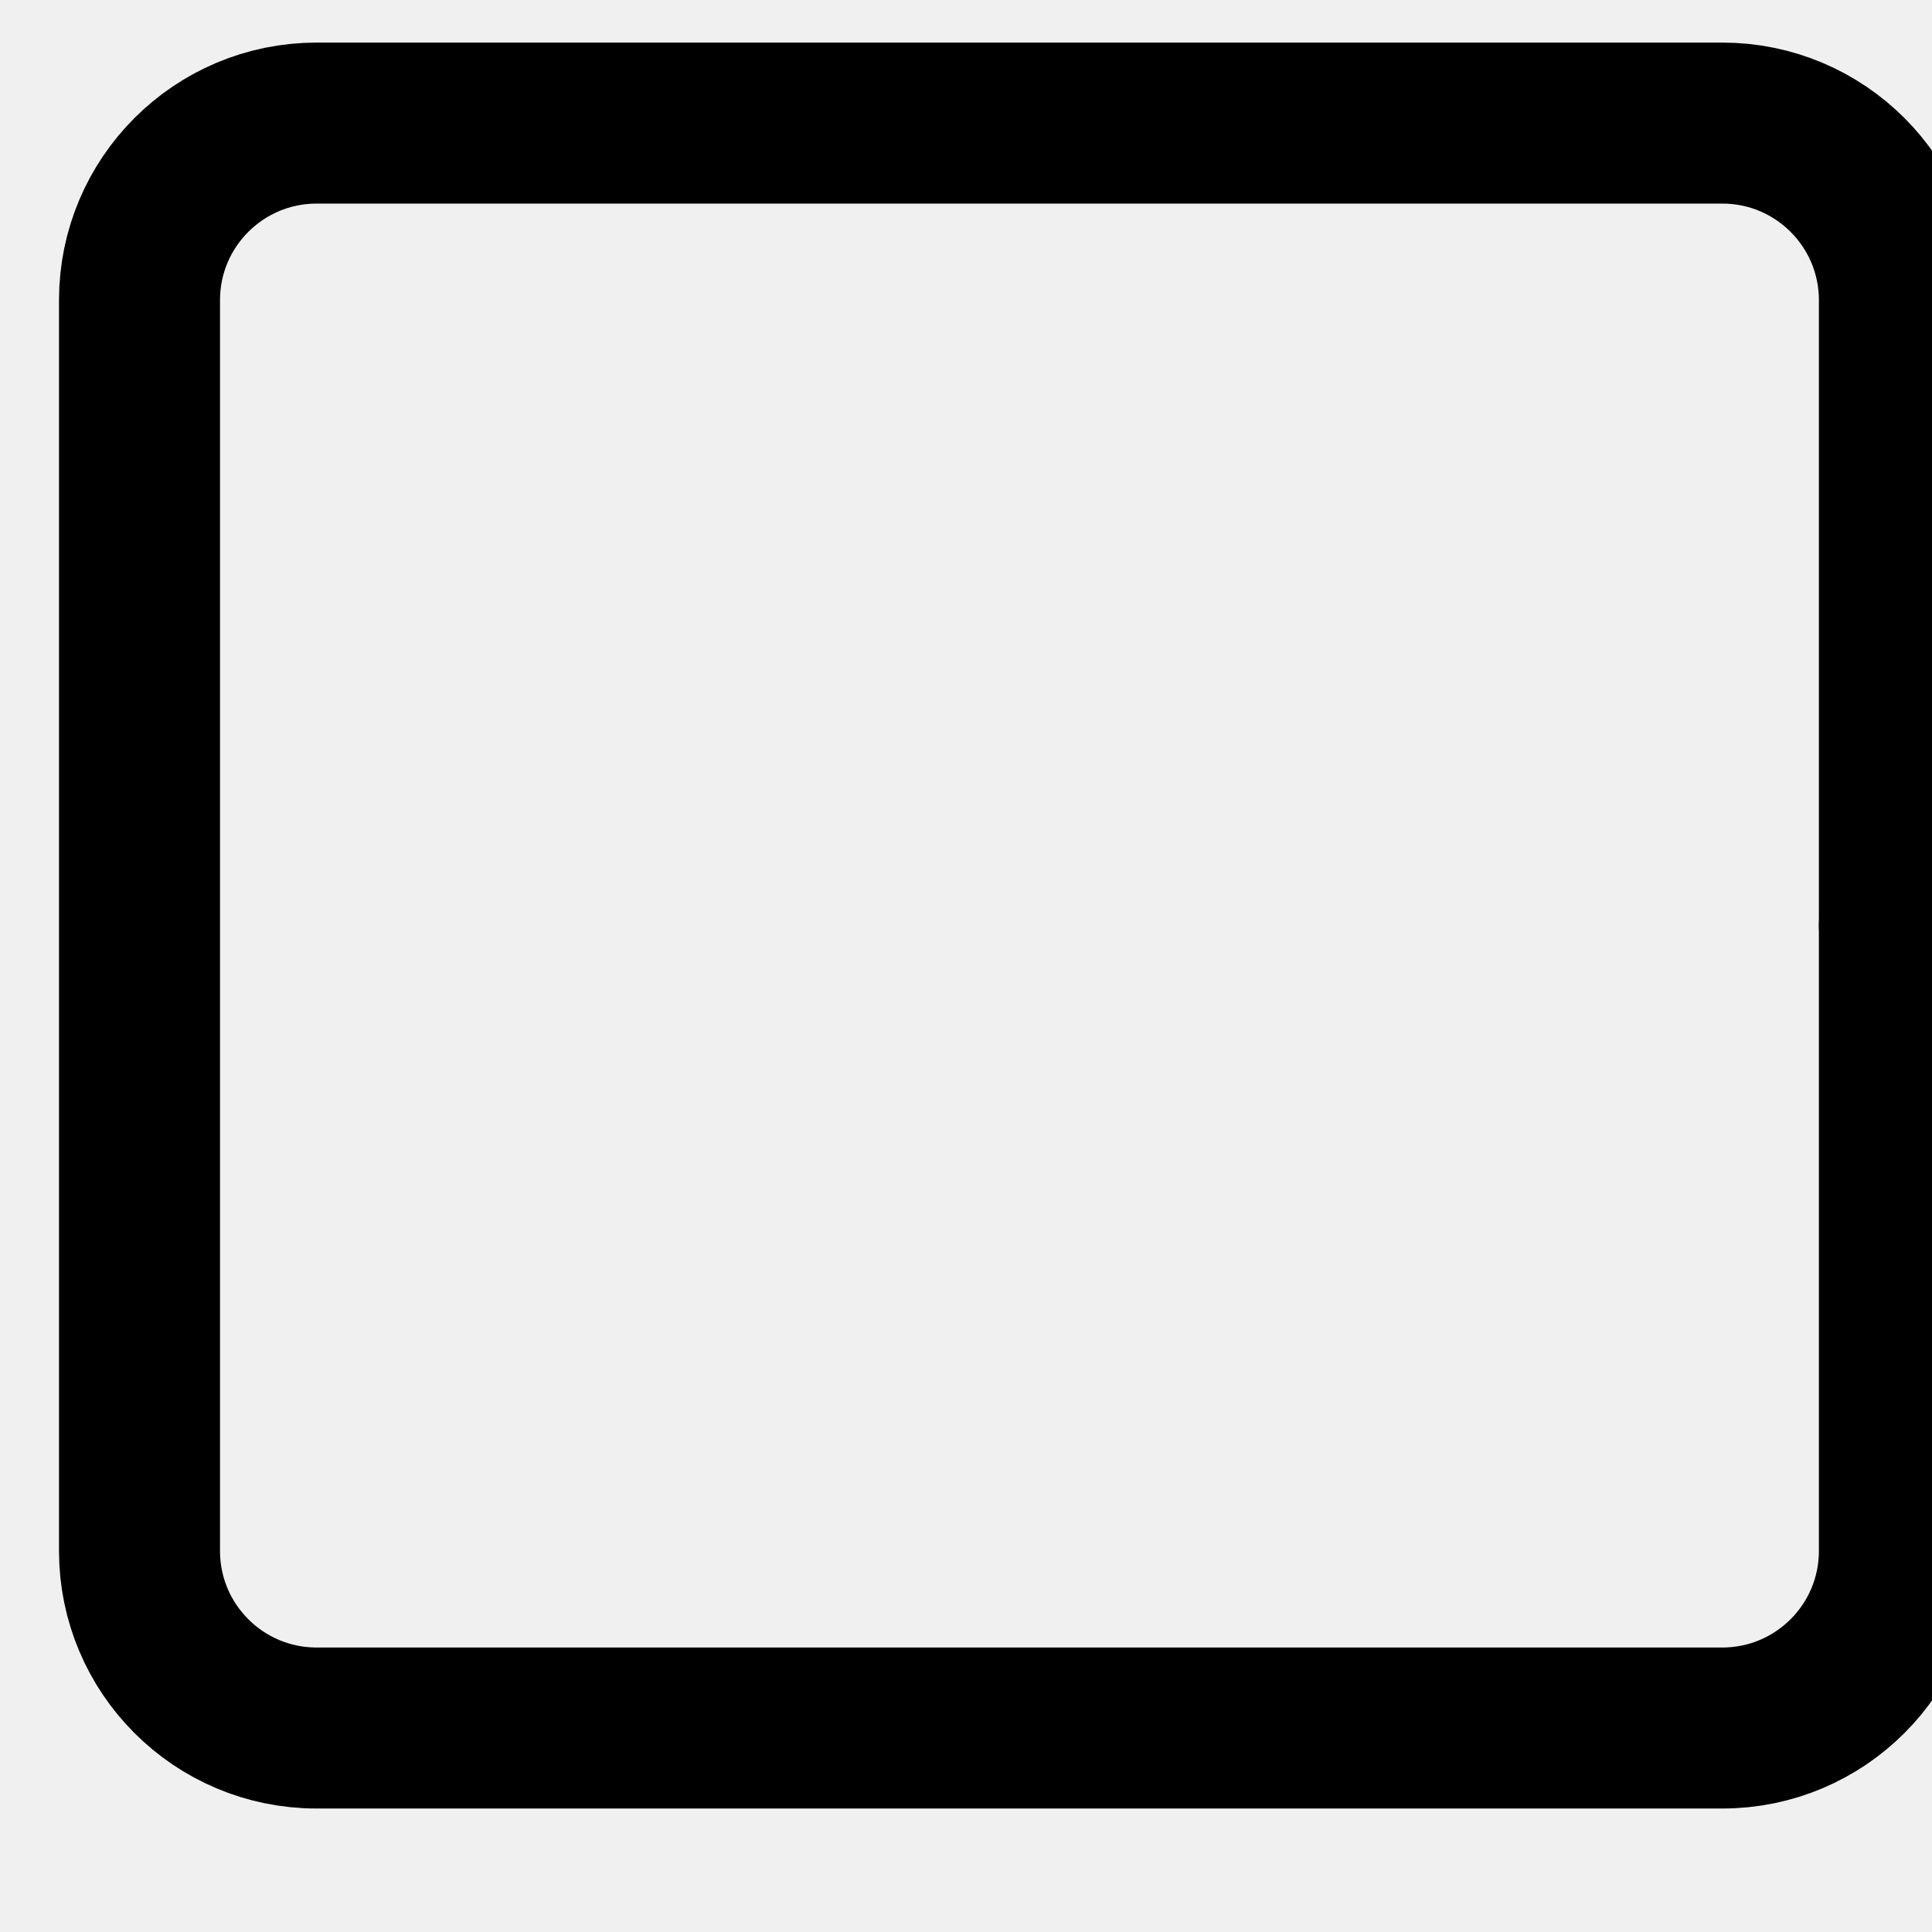
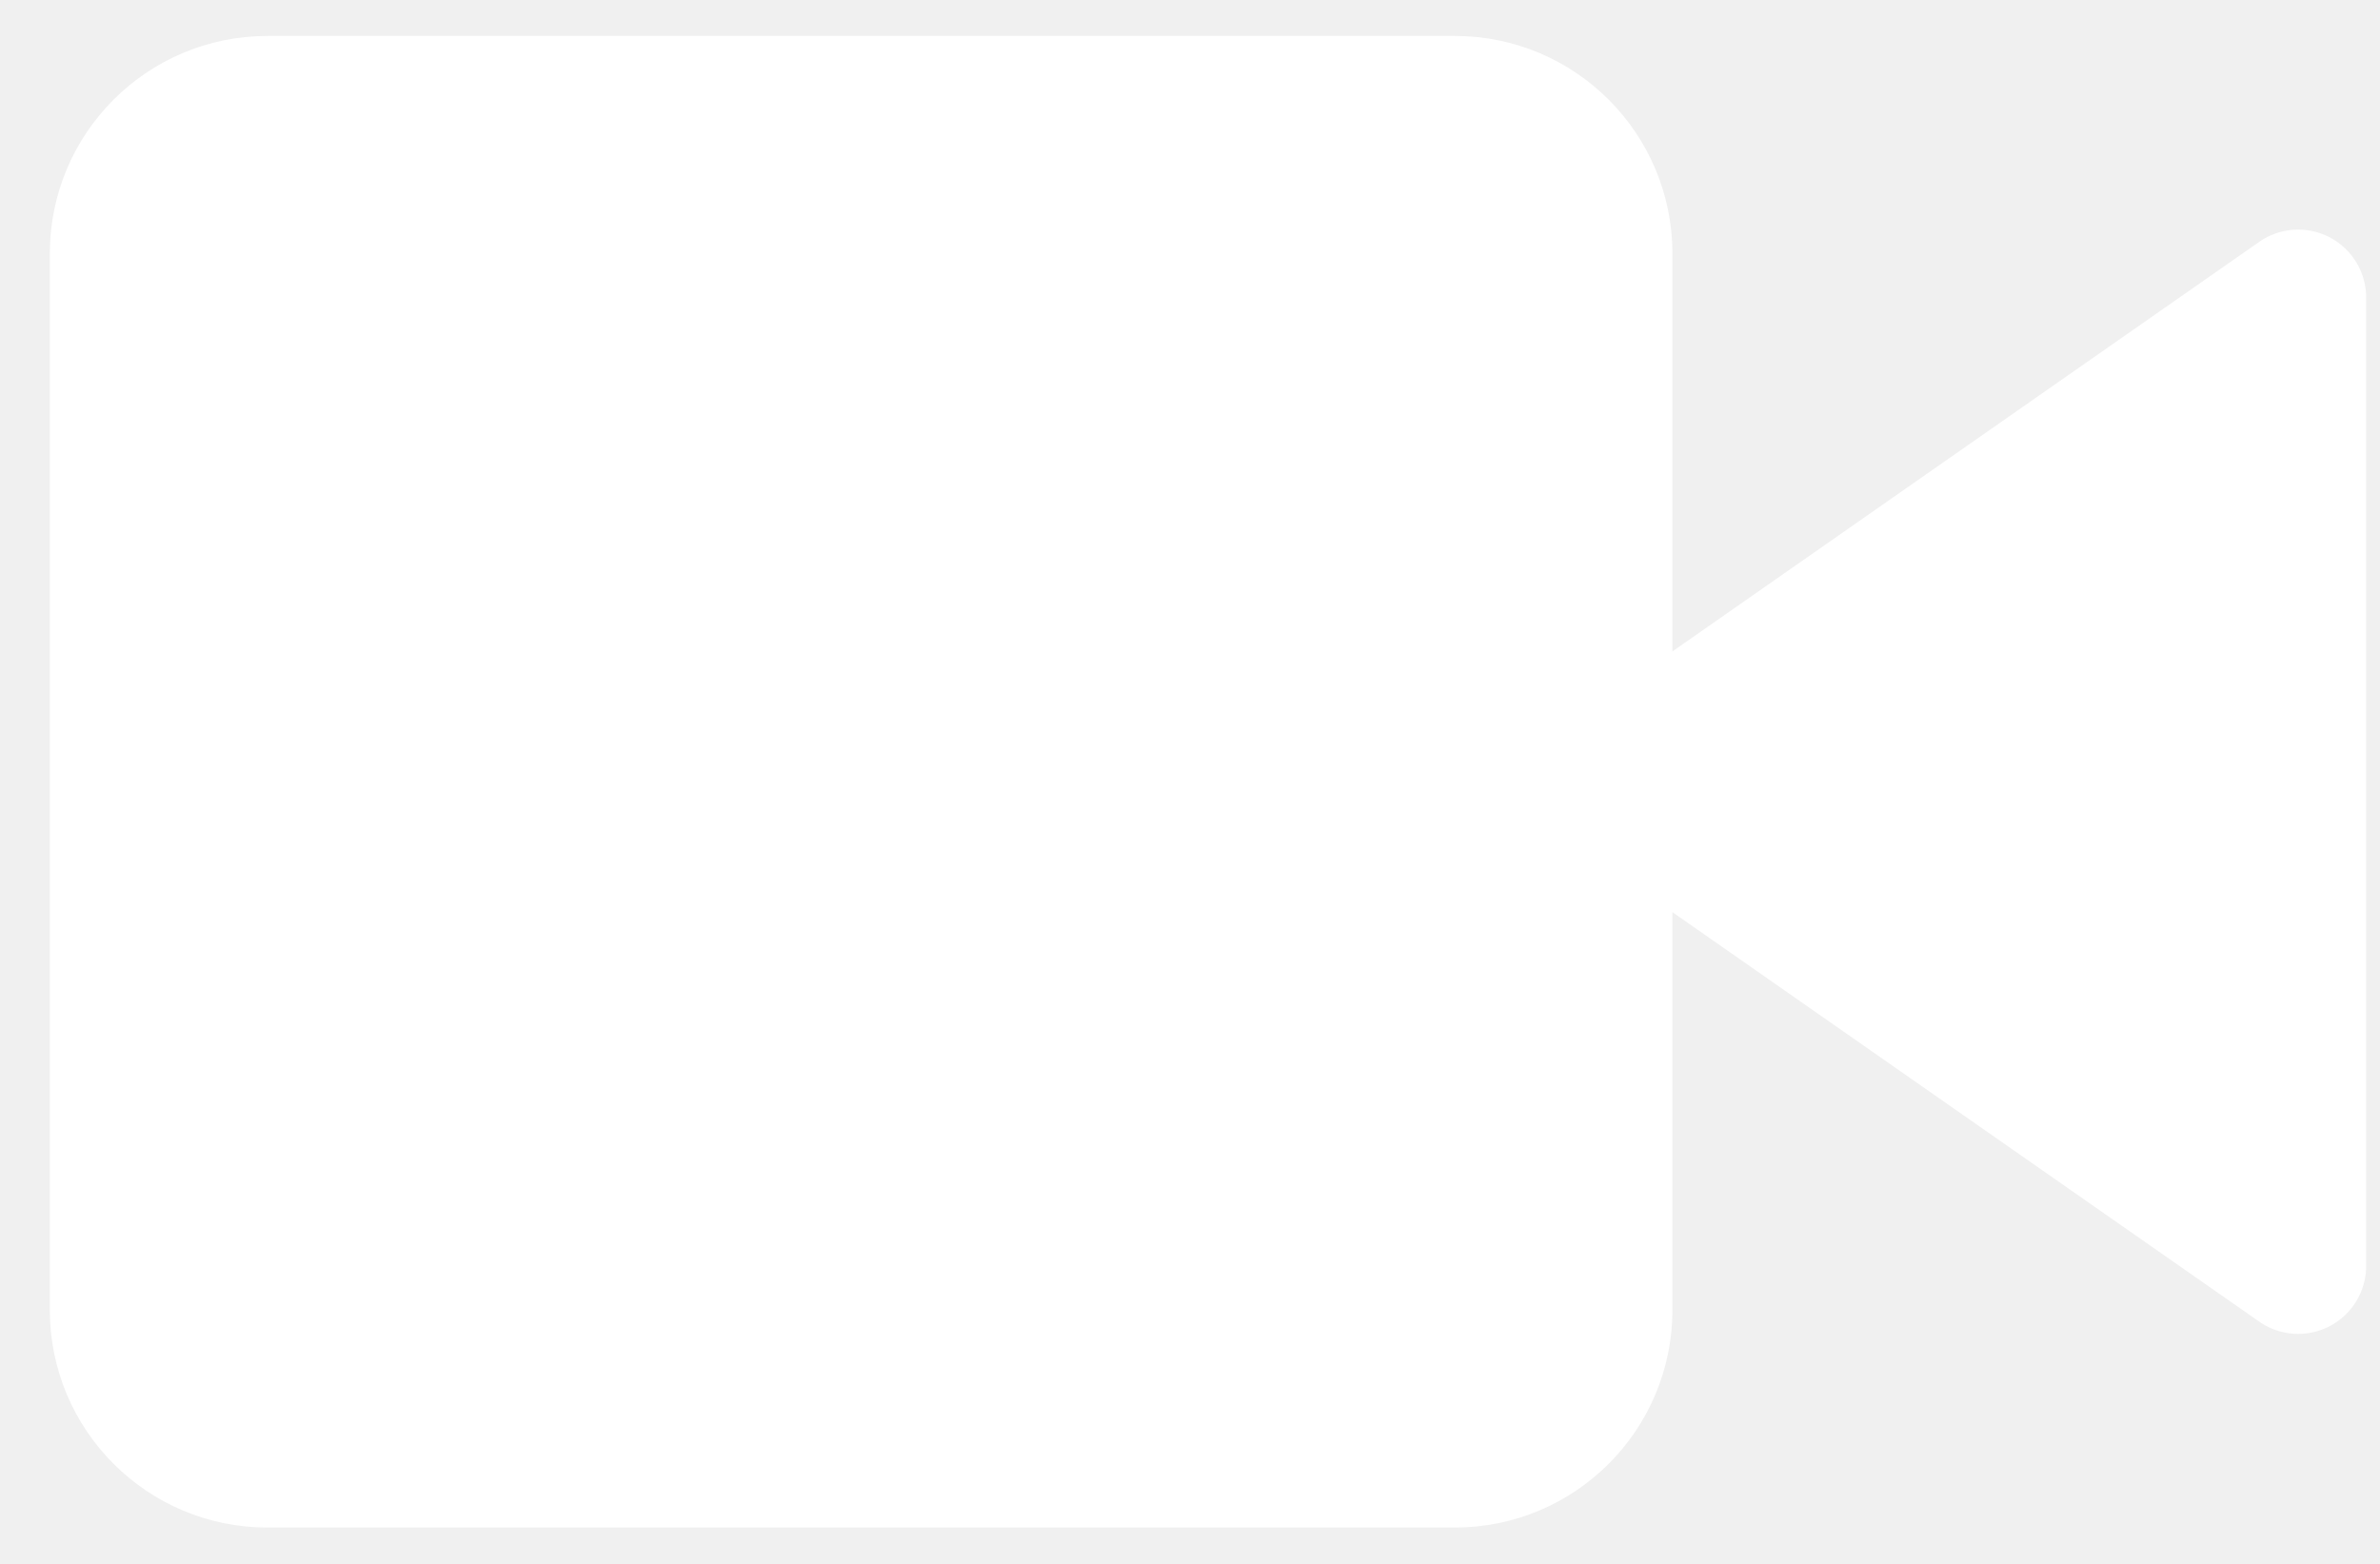
- <svg xmlns="http://www.w3.org/2000/svg" width="24" height="24" viewBox="0 0 24 24" fill="none" stroke="currentColor" stroke-width="2" stroke-linecap="round" stroke-linejoin="round">
-   <g transform="translate(1.733 1.529)" fill-rule="evenodd">
-     <polygon points="32.064 2.848 21.862 9.969 32.064 17.089" />
-     <rect width="21.862" height="19.937" rx="2.2" />
+ <svg xmlns="http://www.w3.org/2000/svg" width="35px" height="23px" viewBox="0 0 35 23" version="1.1">
+   <defs />
+   <g id="App" stroke="none" stroke-width="1" fill="none" fill-rule="evenodd" stroke-linecap="round" stroke-linejoin="round">
+     <g id="31---hubbub.at~--team---(Left-Convo-w/-collapsed-team)@2x" transform="translate(-643, -528)" fill="#FFFFFF" stroke="#FFFFFF" stroke-width="2">
+       <g id="User-Controls" transform="translate(495.3438, 516)">
+         <g id="Camera-w/-Carrot-(active)" transform="translate(148.3984, 13)">
+           <g id="Video-(active)" transform="translate(0.990322, 0.528708)">
+             <polygon id="Shape" points="32.064 2.848 21.862 9.969 32.064 17.089" />
+             <rect id="Rectangle-path" x="0" y="0" width="21.862" height="19.937" rx="2.2" />
+           </g>
+         </g>
+       </g>
+     </g>
  </g>
</svg>
